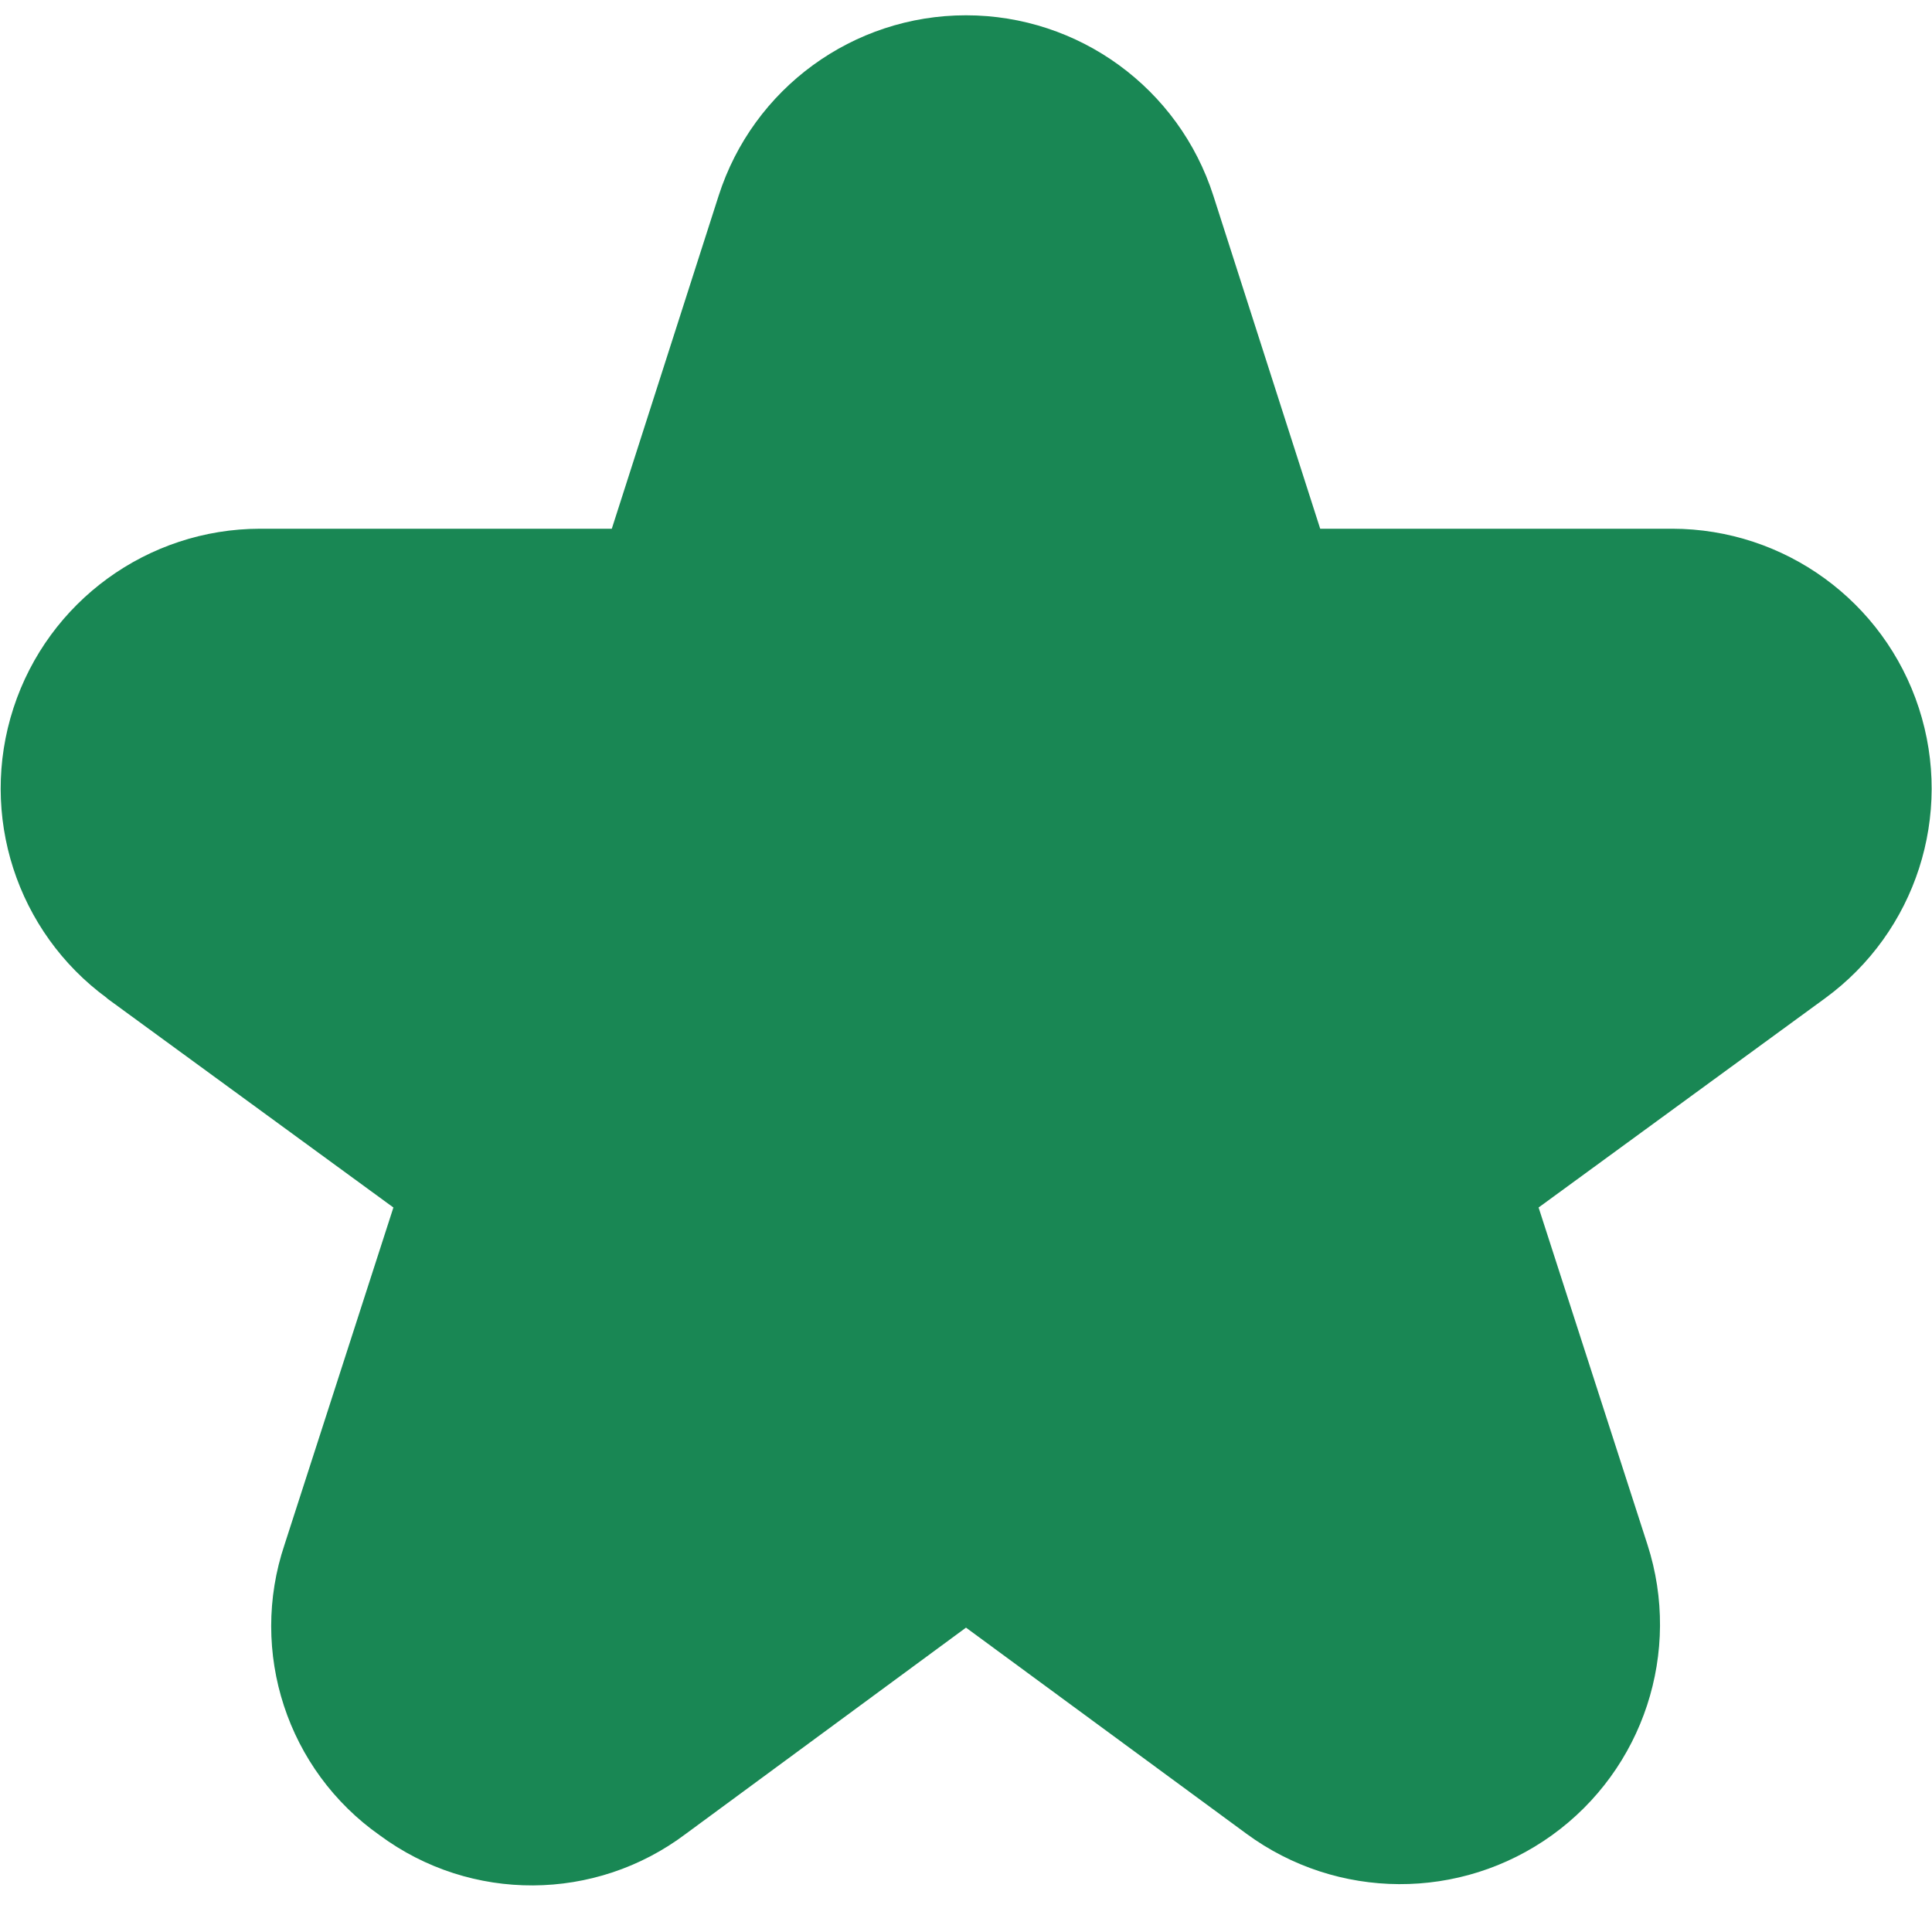
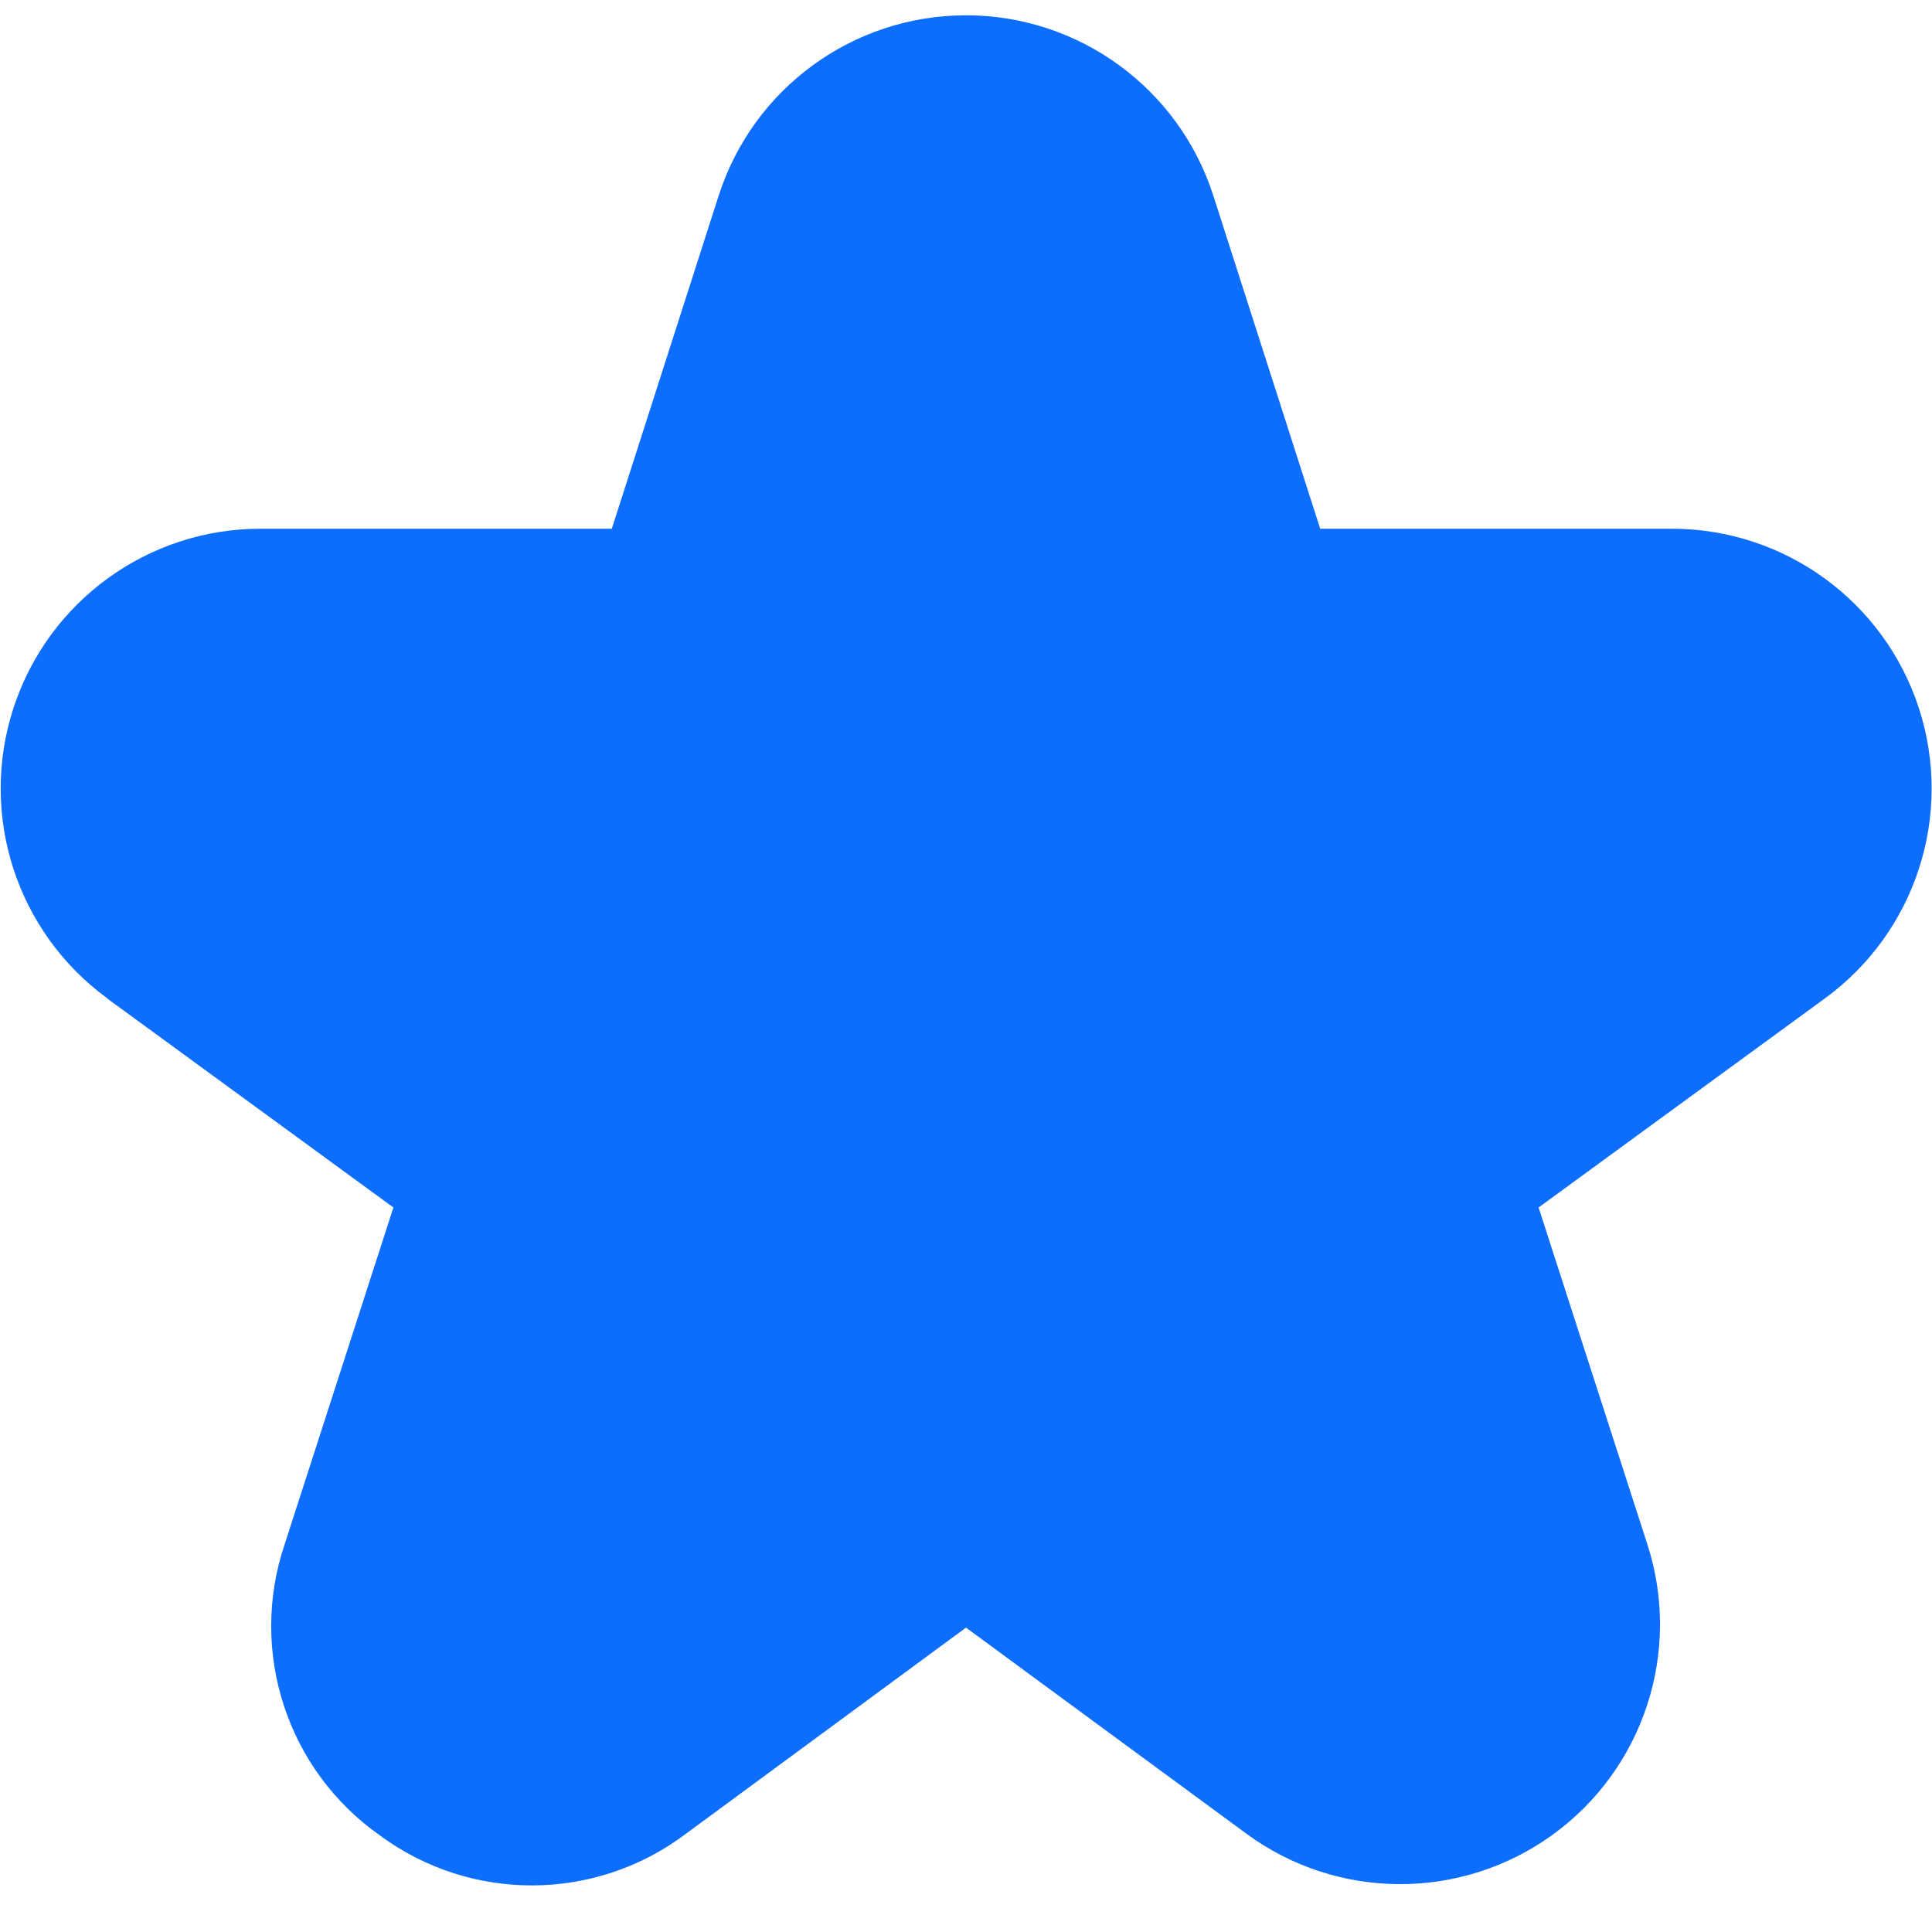
- <svg xmlns="http://www.w3.org/2000/svg" fill="rgba(25,135,84,1)" id="Filled" viewBox="0 0 24 24" width="512" height="512">
+ <svg xmlns="http://www.w3.org/2000/svg" fill="rgba(13,110,253,1)" id="Filled" viewBox="0 0 24 24" width="512" height="512">
  <path d="M1.327,12.4,4.887,15,3.535,19.187A3.178,3.178,0,0,0,4.719,22.8a3.177,3.177,0,0,0,3.8-.019L12,20.219l3.482,2.559a3.227,3.227,0,0,0,4.983-3.591L19.113,15l3.56-2.6a3.227,3.227,0,0,0-1.9-5.832H16.4L15.073,2.432a3.227,3.227,0,0,0-6.146,0L7.6,6.568H3.231a3.227,3.227,0,0,0-1.9,5.832Z" />
</svg>
